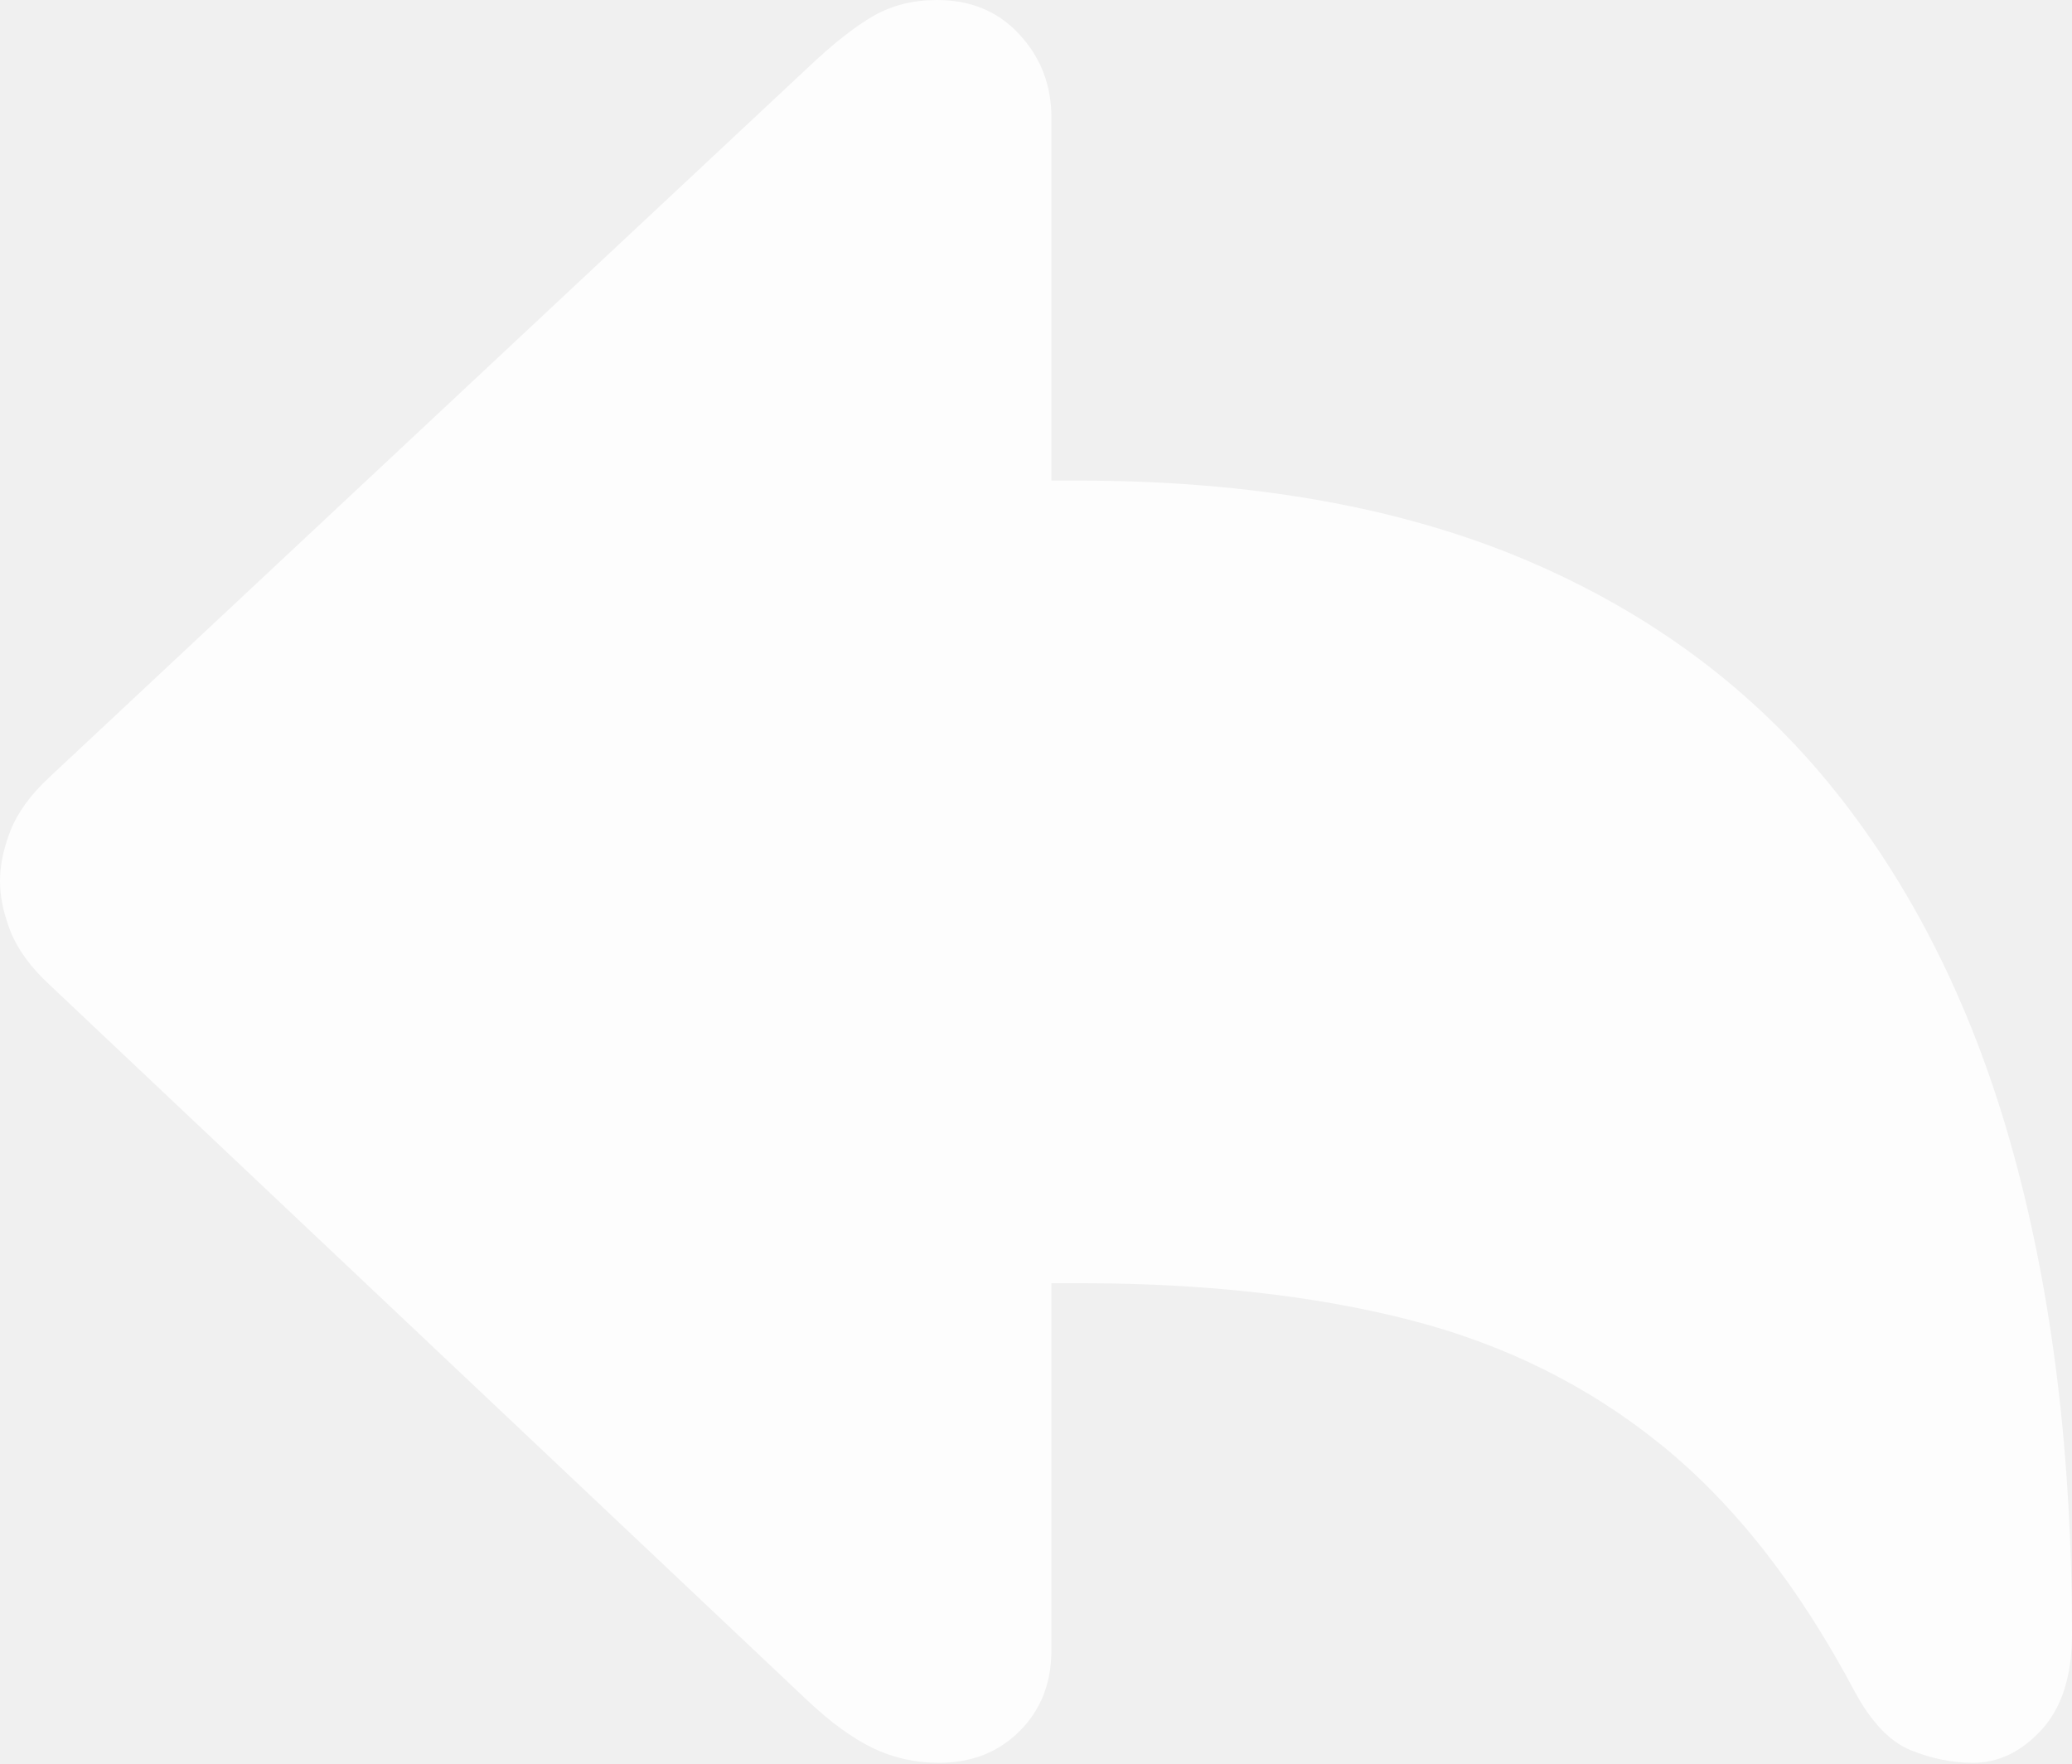
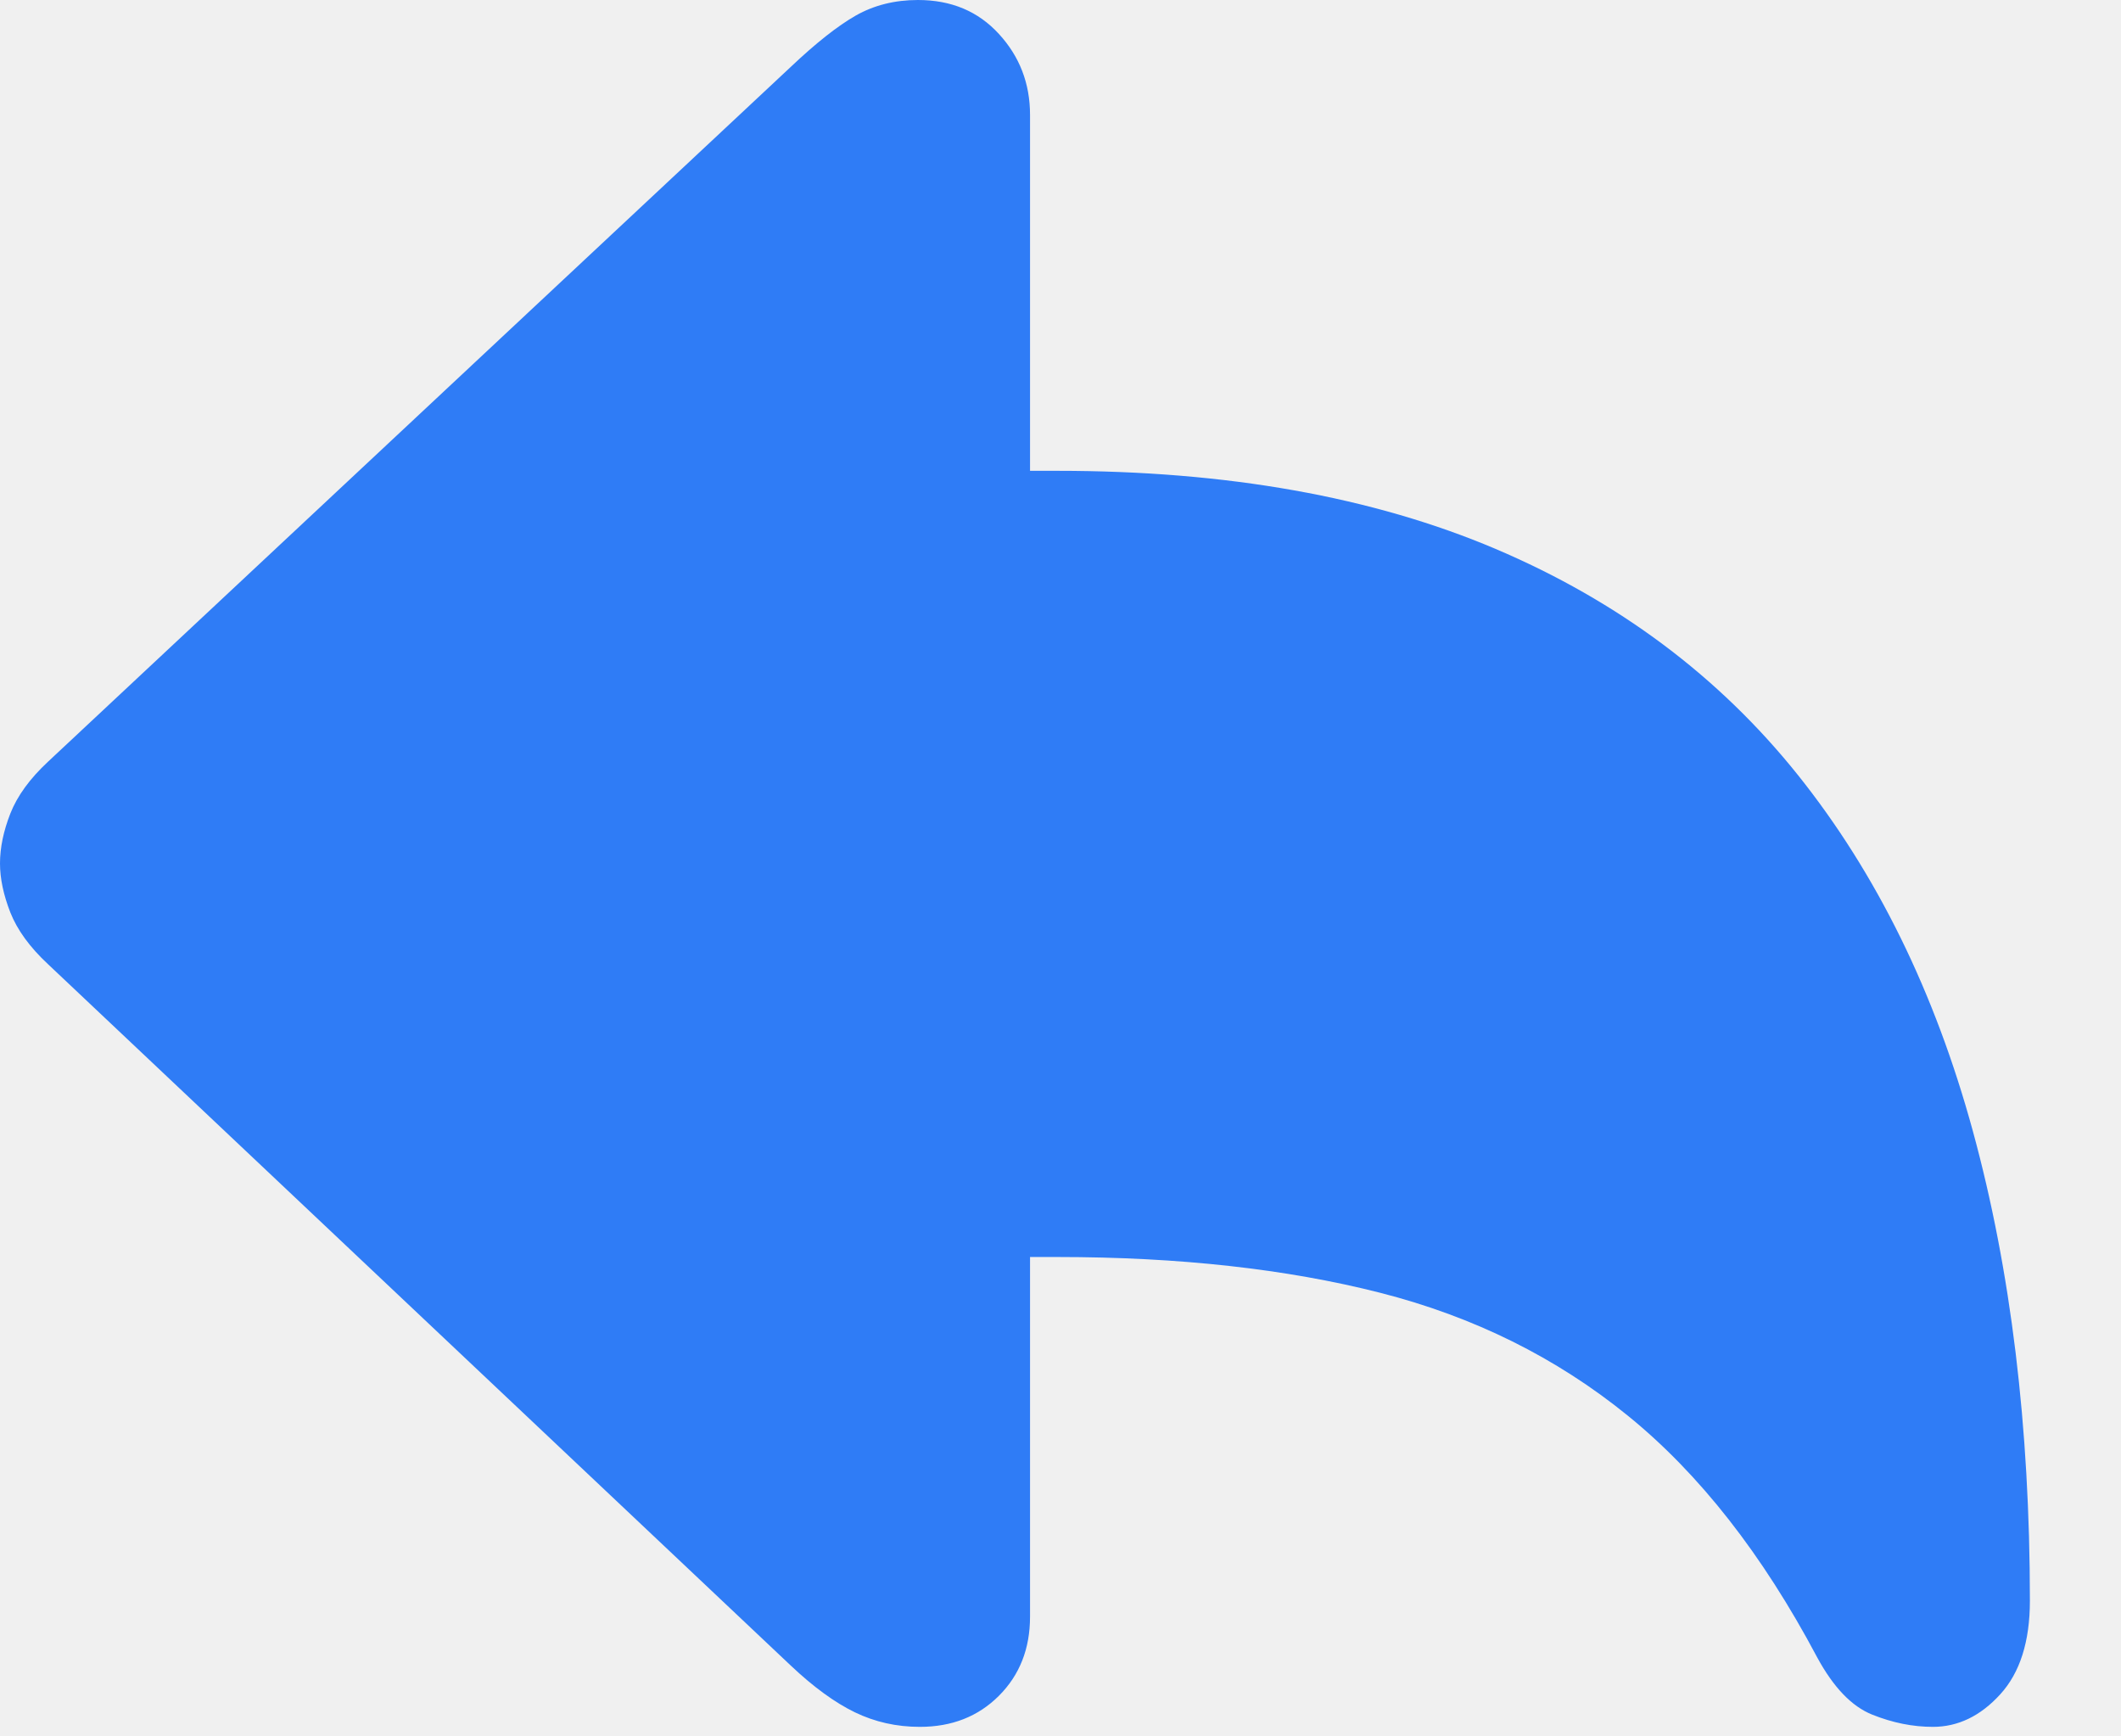
- <svg xmlns="http://www.w3.org/2000/svg" version="1.1" width="21.055" height="17.92">
-   <g>
-     <rect height="17.92" opacity="0" width="21.055" x="0" y="0" />
-     <path d="M9.541 17.91Q10.039 17.91 10.361 17.588Q10.684 17.266 10.684 16.768L10.684 13.037L10.967 13.037Q12.861 13.037 14.316 13.408Q15.771 13.779 16.885 14.683Q17.998 15.586 18.848 17.188Q19.102 17.656 19.419 17.783Q19.736 17.91 20.049 17.91Q20.439 17.91 20.747 17.573Q21.055 17.236 21.055 16.602Q21.055 13.896 20.464 11.733Q19.873 9.57 18.648 8.037Q17.422 6.504 15.513 5.693Q13.604 4.883 10.967 4.883L10.684 4.883L10.684 1.191Q10.684 0.703 10.361 0.352Q10.039 0 9.521 0Q9.16 0 8.877 0.161Q8.594 0.322 8.203 0.693L0.498 7.9Q0.215 8.164 0.107 8.438Q0 8.711 0 8.955Q0 9.189 0.107 9.463Q0.215 9.736 0.498 10L8.203 17.275Q8.555 17.607 8.867 17.759Q9.18 17.91 9.541 17.91Z" fill="rgba(255,255,255,0.85)" />
+ <svg xmlns="http://www.w3.org/2000/svg" width="22" height="18" viewBox="0 0 22 18" fill="none">
+   <g clip-path="url(#clip0_2_9)">
+     <path d="M9.541 17.91C9.873 17.91 10.146 17.803 10.361 17.588C10.576 17.373 10.684 17.1 10.684 16.768V13.037H10.967C12.23 13.037 13.346 13.161 14.316 13.408C15.287 13.656 16.143 14.08 16.885 14.683C17.627 15.285 18.281 16.12 18.848 17.188C19.017 17.5 19.207 17.698 19.419 17.783C19.631 17.868 19.84 17.91 20.049 17.91C20.309 17.91 20.542 17.798 20.747 17.573C20.952 17.349 21.055 17.025 21.055 16.602C21.055 14.798 20.858 13.175 20.464 11.733C20.07 10.291 19.465 9.059 18.648 8.037C17.83 7.015 16.785 6.234 15.513 5.693C14.24 5.153 12.725 4.883 10.967 4.883H10.684V1.191C10.684 0.866 10.576 0.586 10.361 0.352C10.146 0.117 9.867 0 9.521 0C9.281 0 9.066 0.054 8.877 0.161C8.688 0.269 8.464 0.446 8.203 0.693L0.498 7.9C0.309 8.076 0.179 8.255 0.107 8.438C0.036 8.62 0 8.792 0 8.955C0 9.111 0.036 9.281 0.107 9.463C0.179 9.645 0.309 9.824 0.498 10L8.203 17.275C8.438 17.497 8.659 17.658 8.867 17.759C9.076 17.86 9.3 17.91 9.541 17.91Z" fill="#2F7CF6" />
  </g>
+   <defs>
+     <clipPath id="clip0_2_9">
+       <rect width="21.055" height="17.92" fill="white" />
+     </clipPath>
+   </defs>
</svg>
